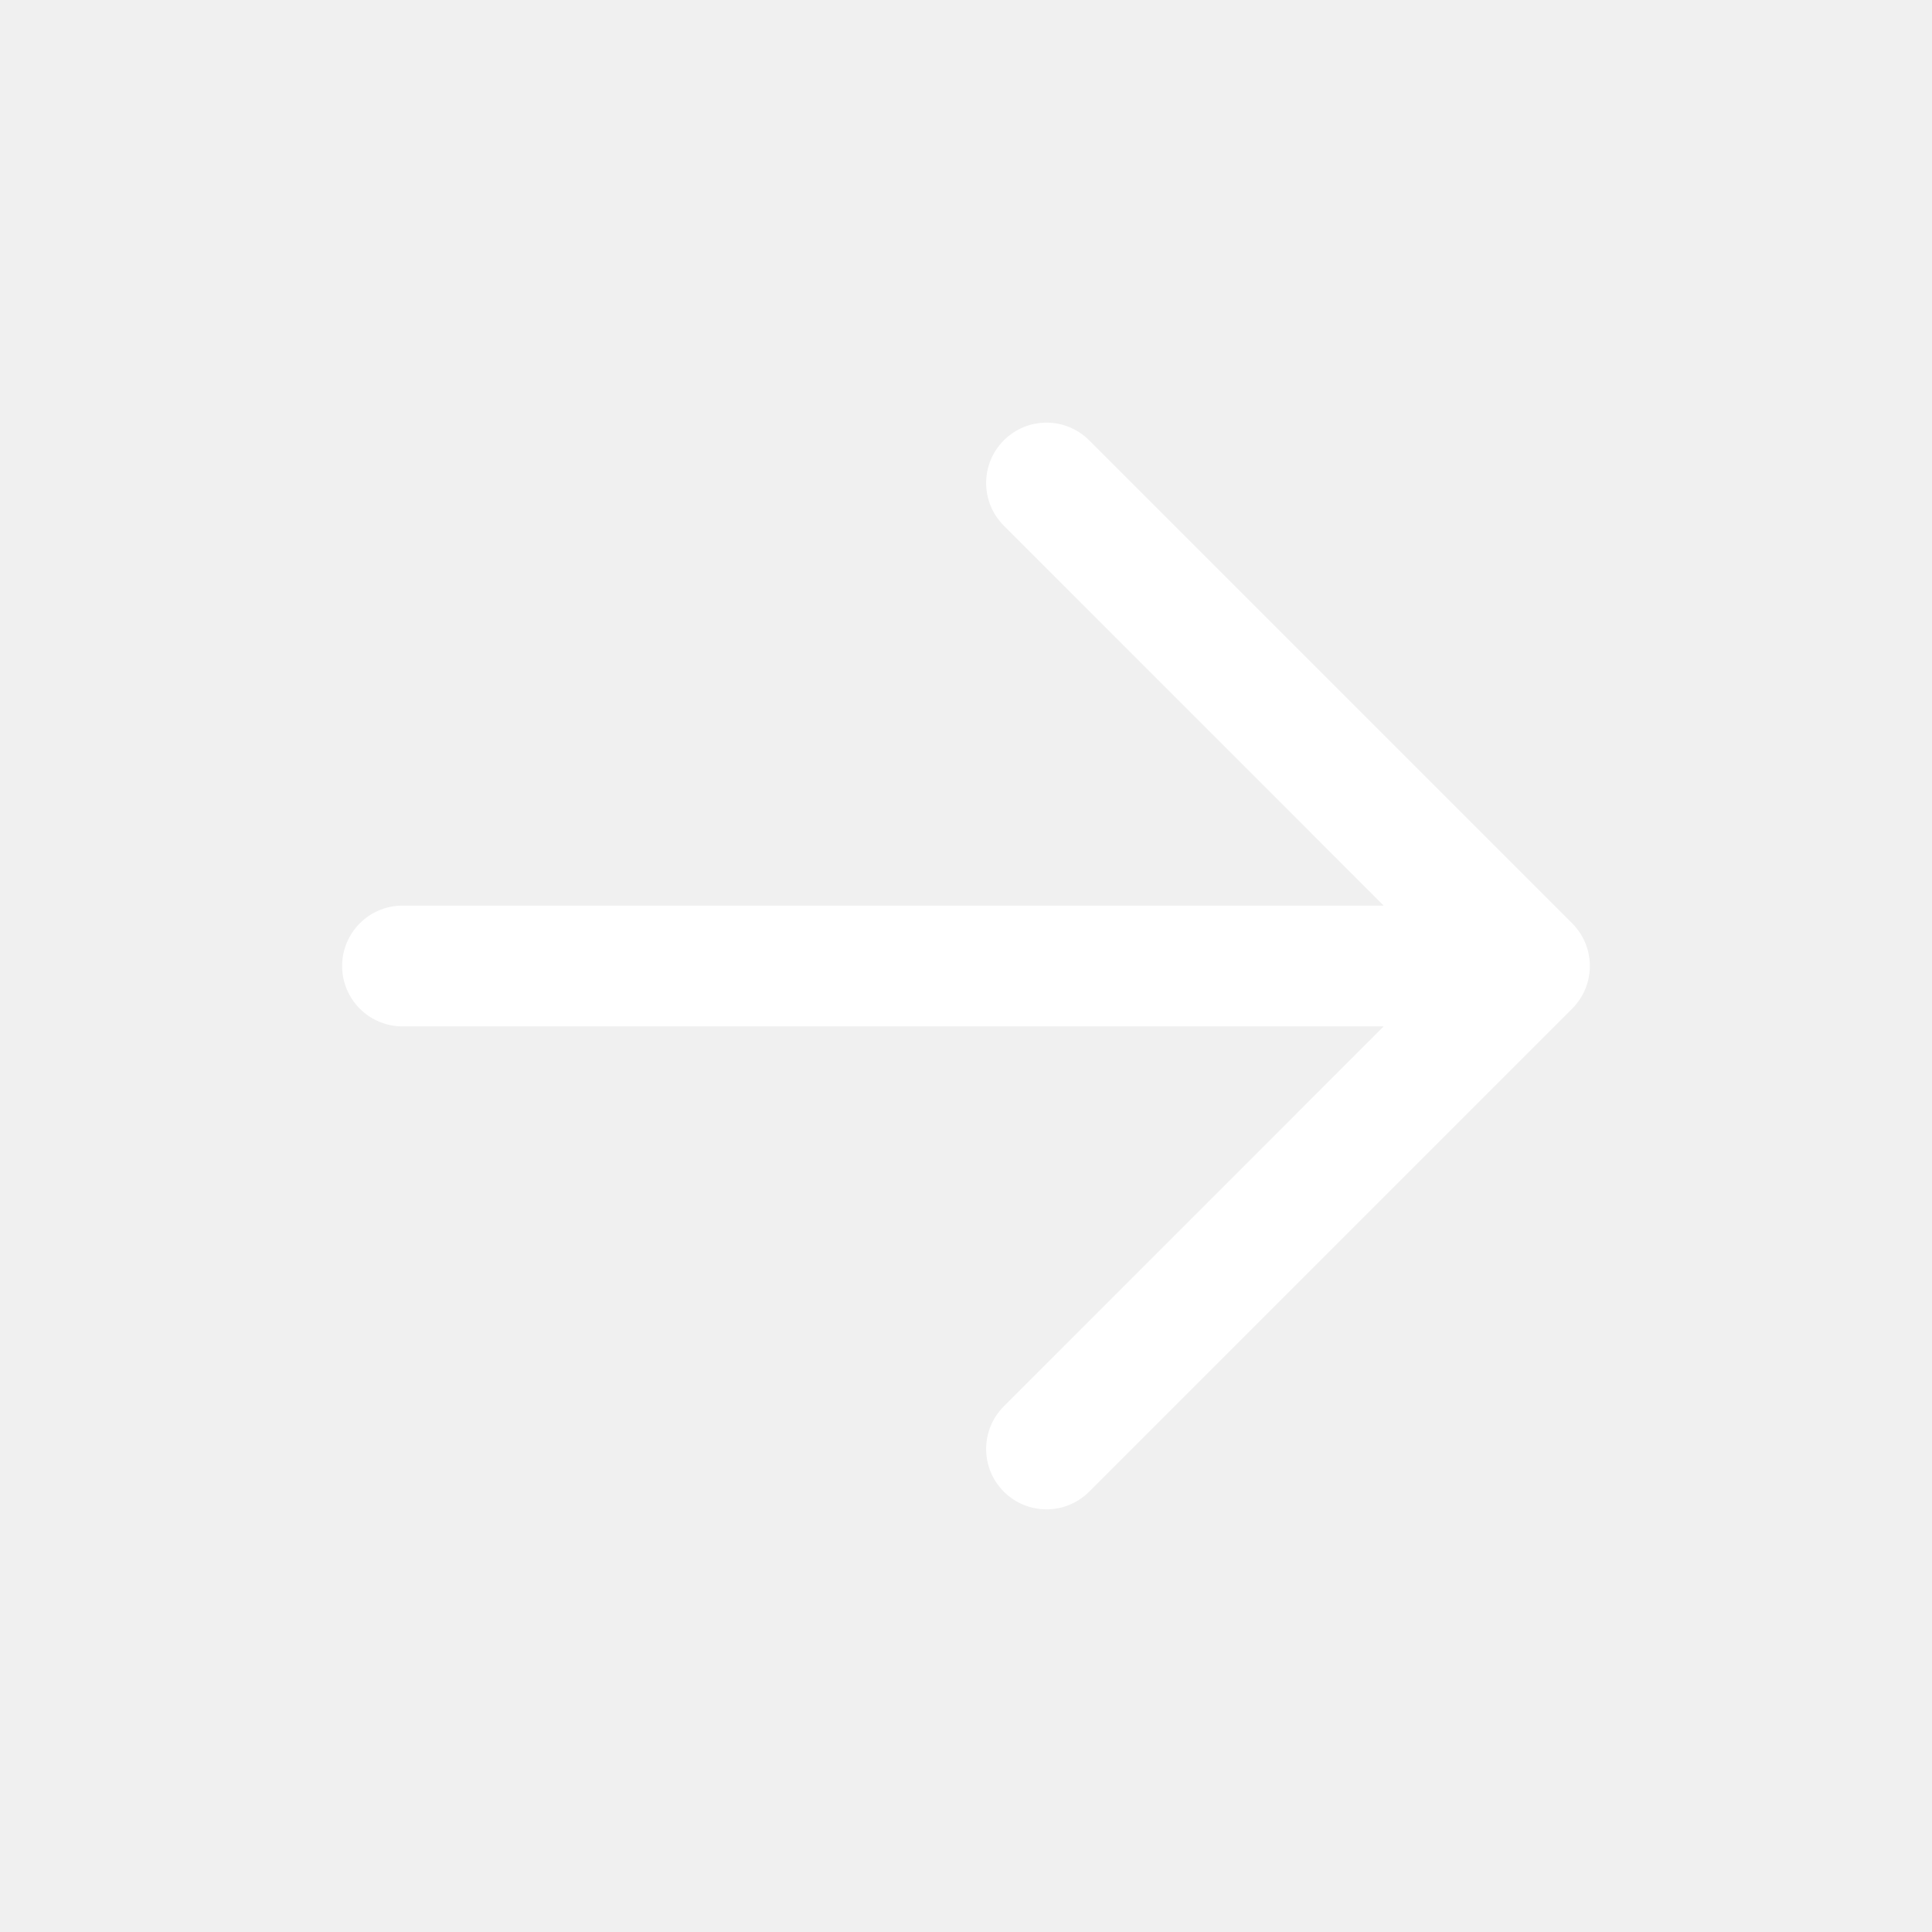
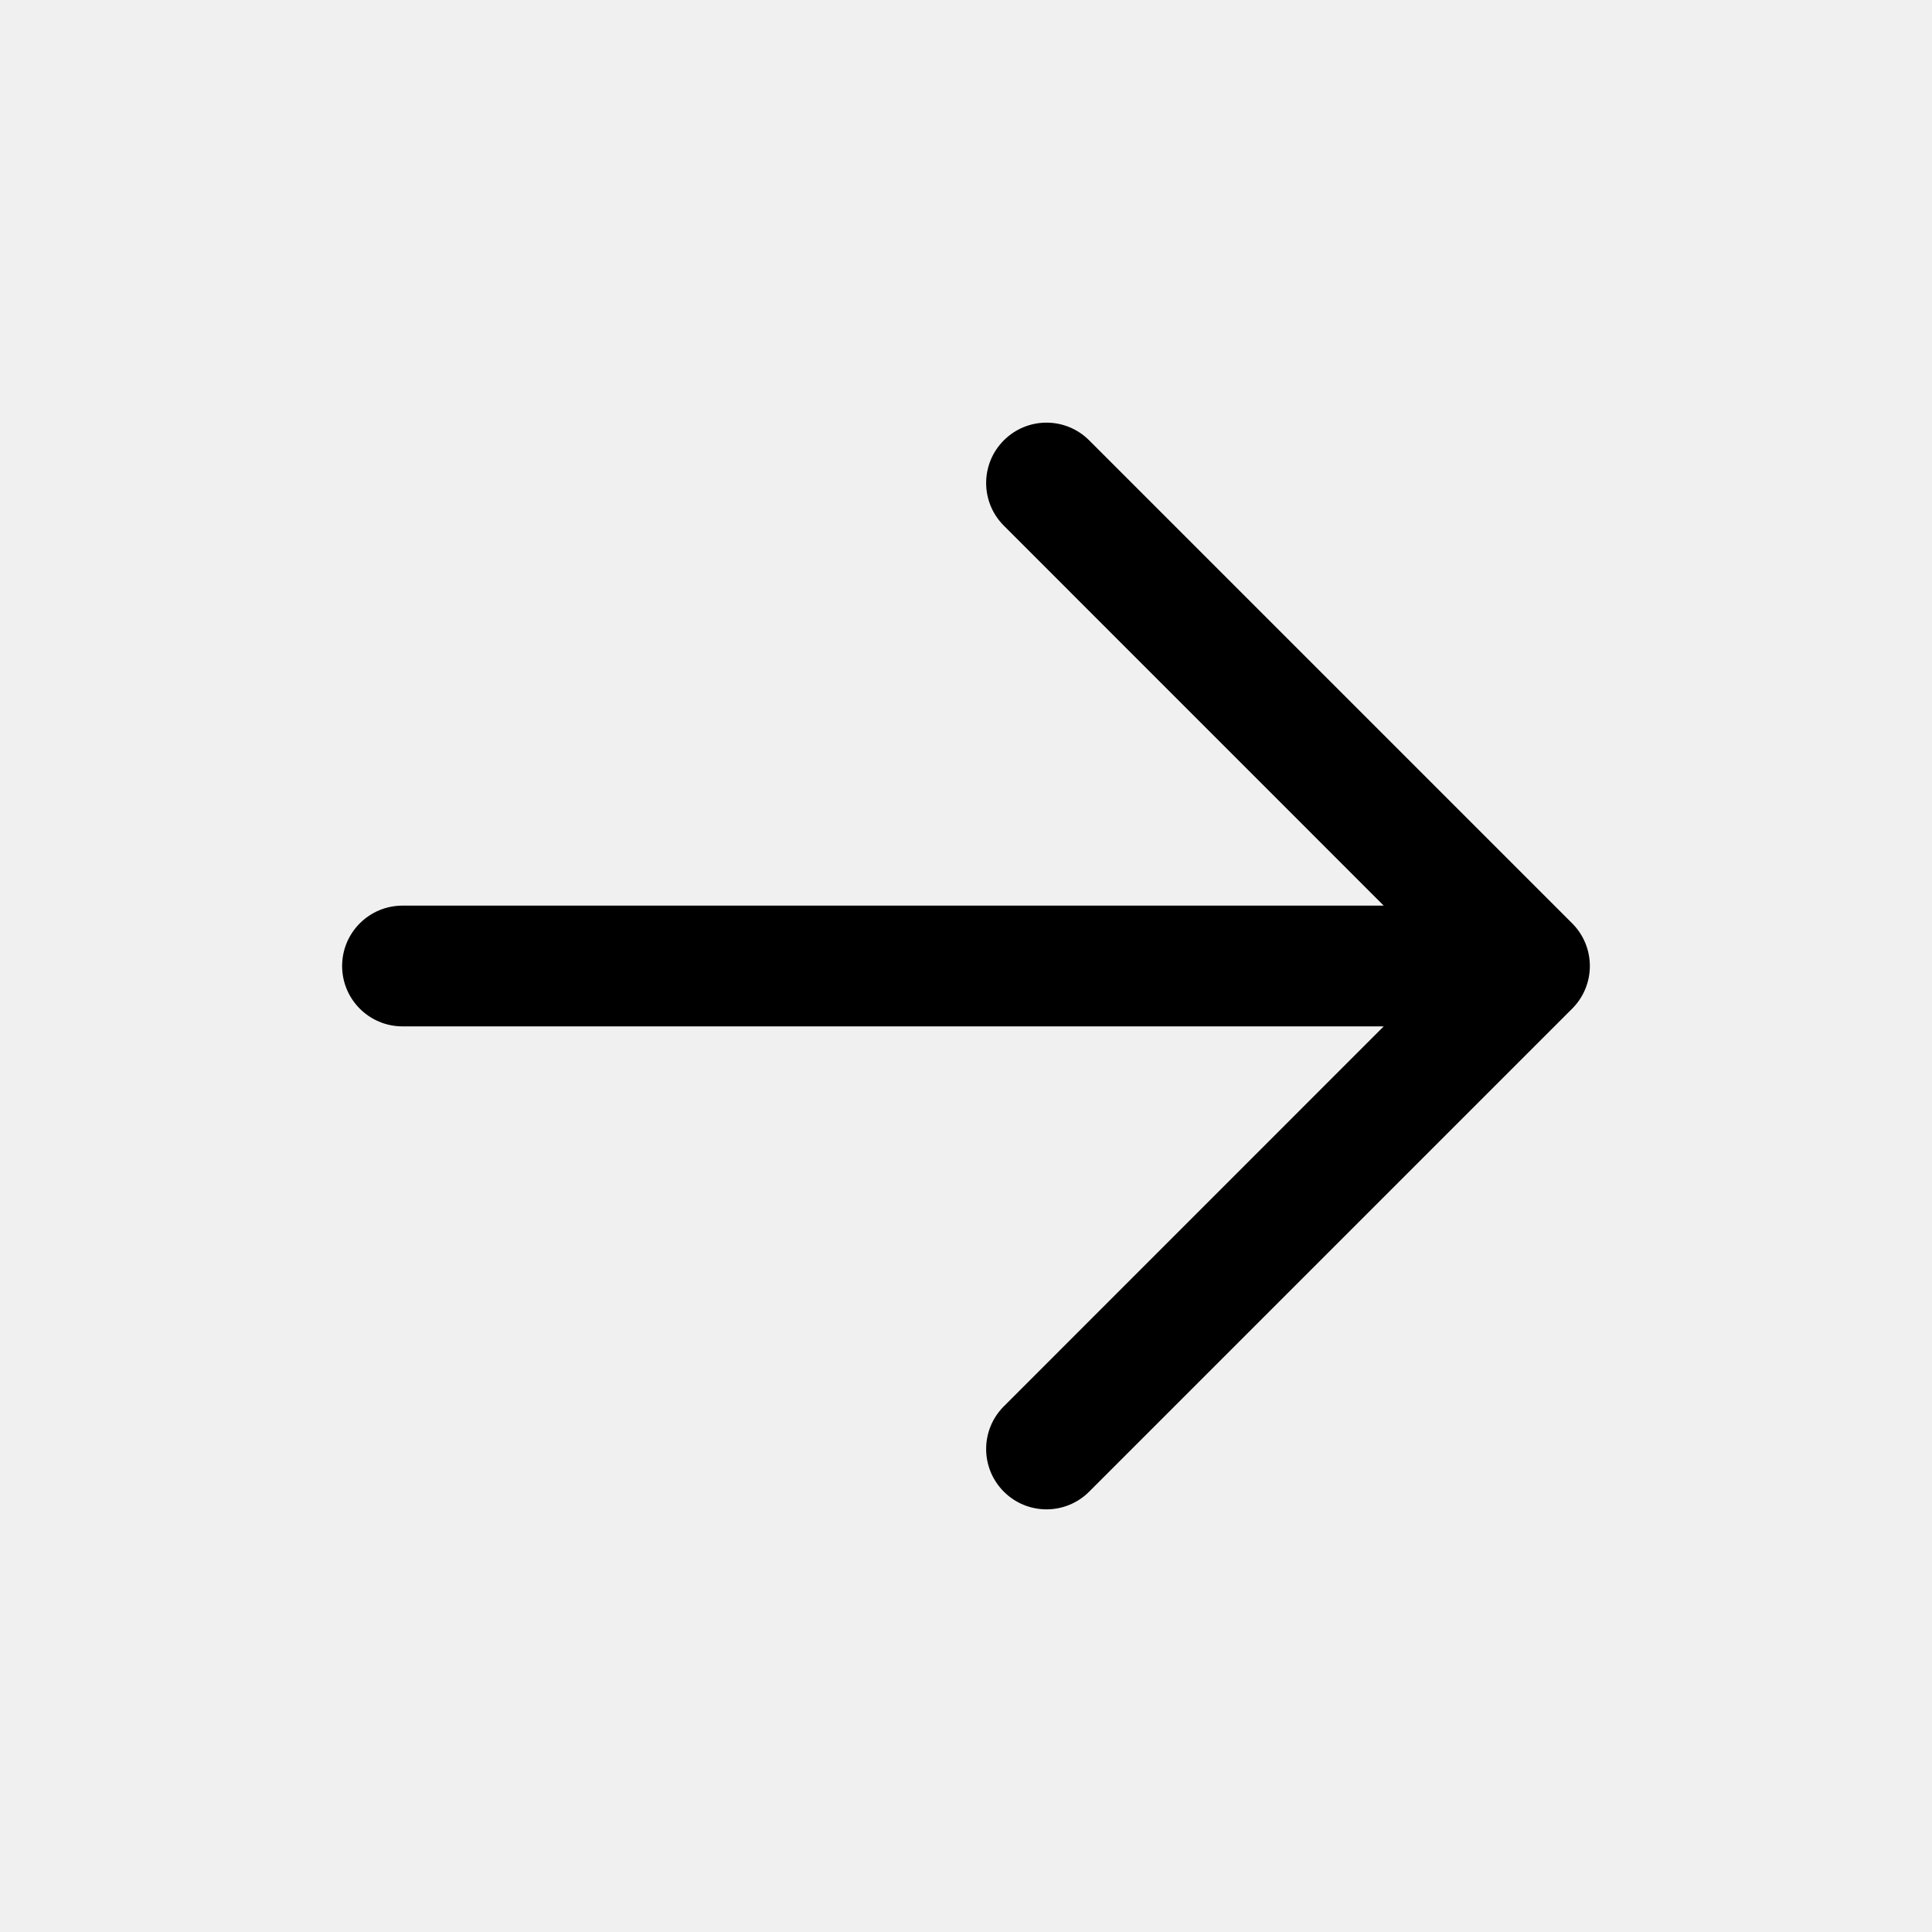
<svg xmlns="http://www.w3.org/2000/svg" width="24" height="24" viewBox="0 0 24 24" fill="none">
-   <path fill-rule="evenodd" clip-rule="evenodd" d="M12.47 5.47C12.763 5.177 13.237 5.177 13.53 5.47L19.53 11.47C19.823 11.763 19.823 12.237 19.53 12.53L13.53 18.53C13.237 18.823 12.763 18.823 12.47 18.53C12.177 18.237 12.177 17.763 12.47 17.47L17.189 12.75H5C4.586 12.75 4.25 12.414 4.25 12C4.25 11.586 4.586 11.25 5 11.25H17.189L12.47 6.53C12.177 6.237 12.177 5.763 12.47 5.47Z" fill="white" />
+   <path fill-rule="evenodd" clip-rule="evenodd" d="M12.47 5.47C12.763 5.177 13.237 5.177 13.53 5.47L19.53 11.47C19.823 11.763 19.823 12.237 19.53 12.53L13.53 18.53C13.237 18.823 12.763 18.823 12.47 18.53C12.177 18.237 12.177 17.763 12.47 17.47L17.189 12.75H5C4.586 12.75 4.25 12.414 4.25 12C4.25 11.586 4.586 11.25 5 11.25H17.189L12.47 6.53C12.177 6.237 12.177 5.763 12.47 5.47Z" fill="currentColor" />
</svg>
